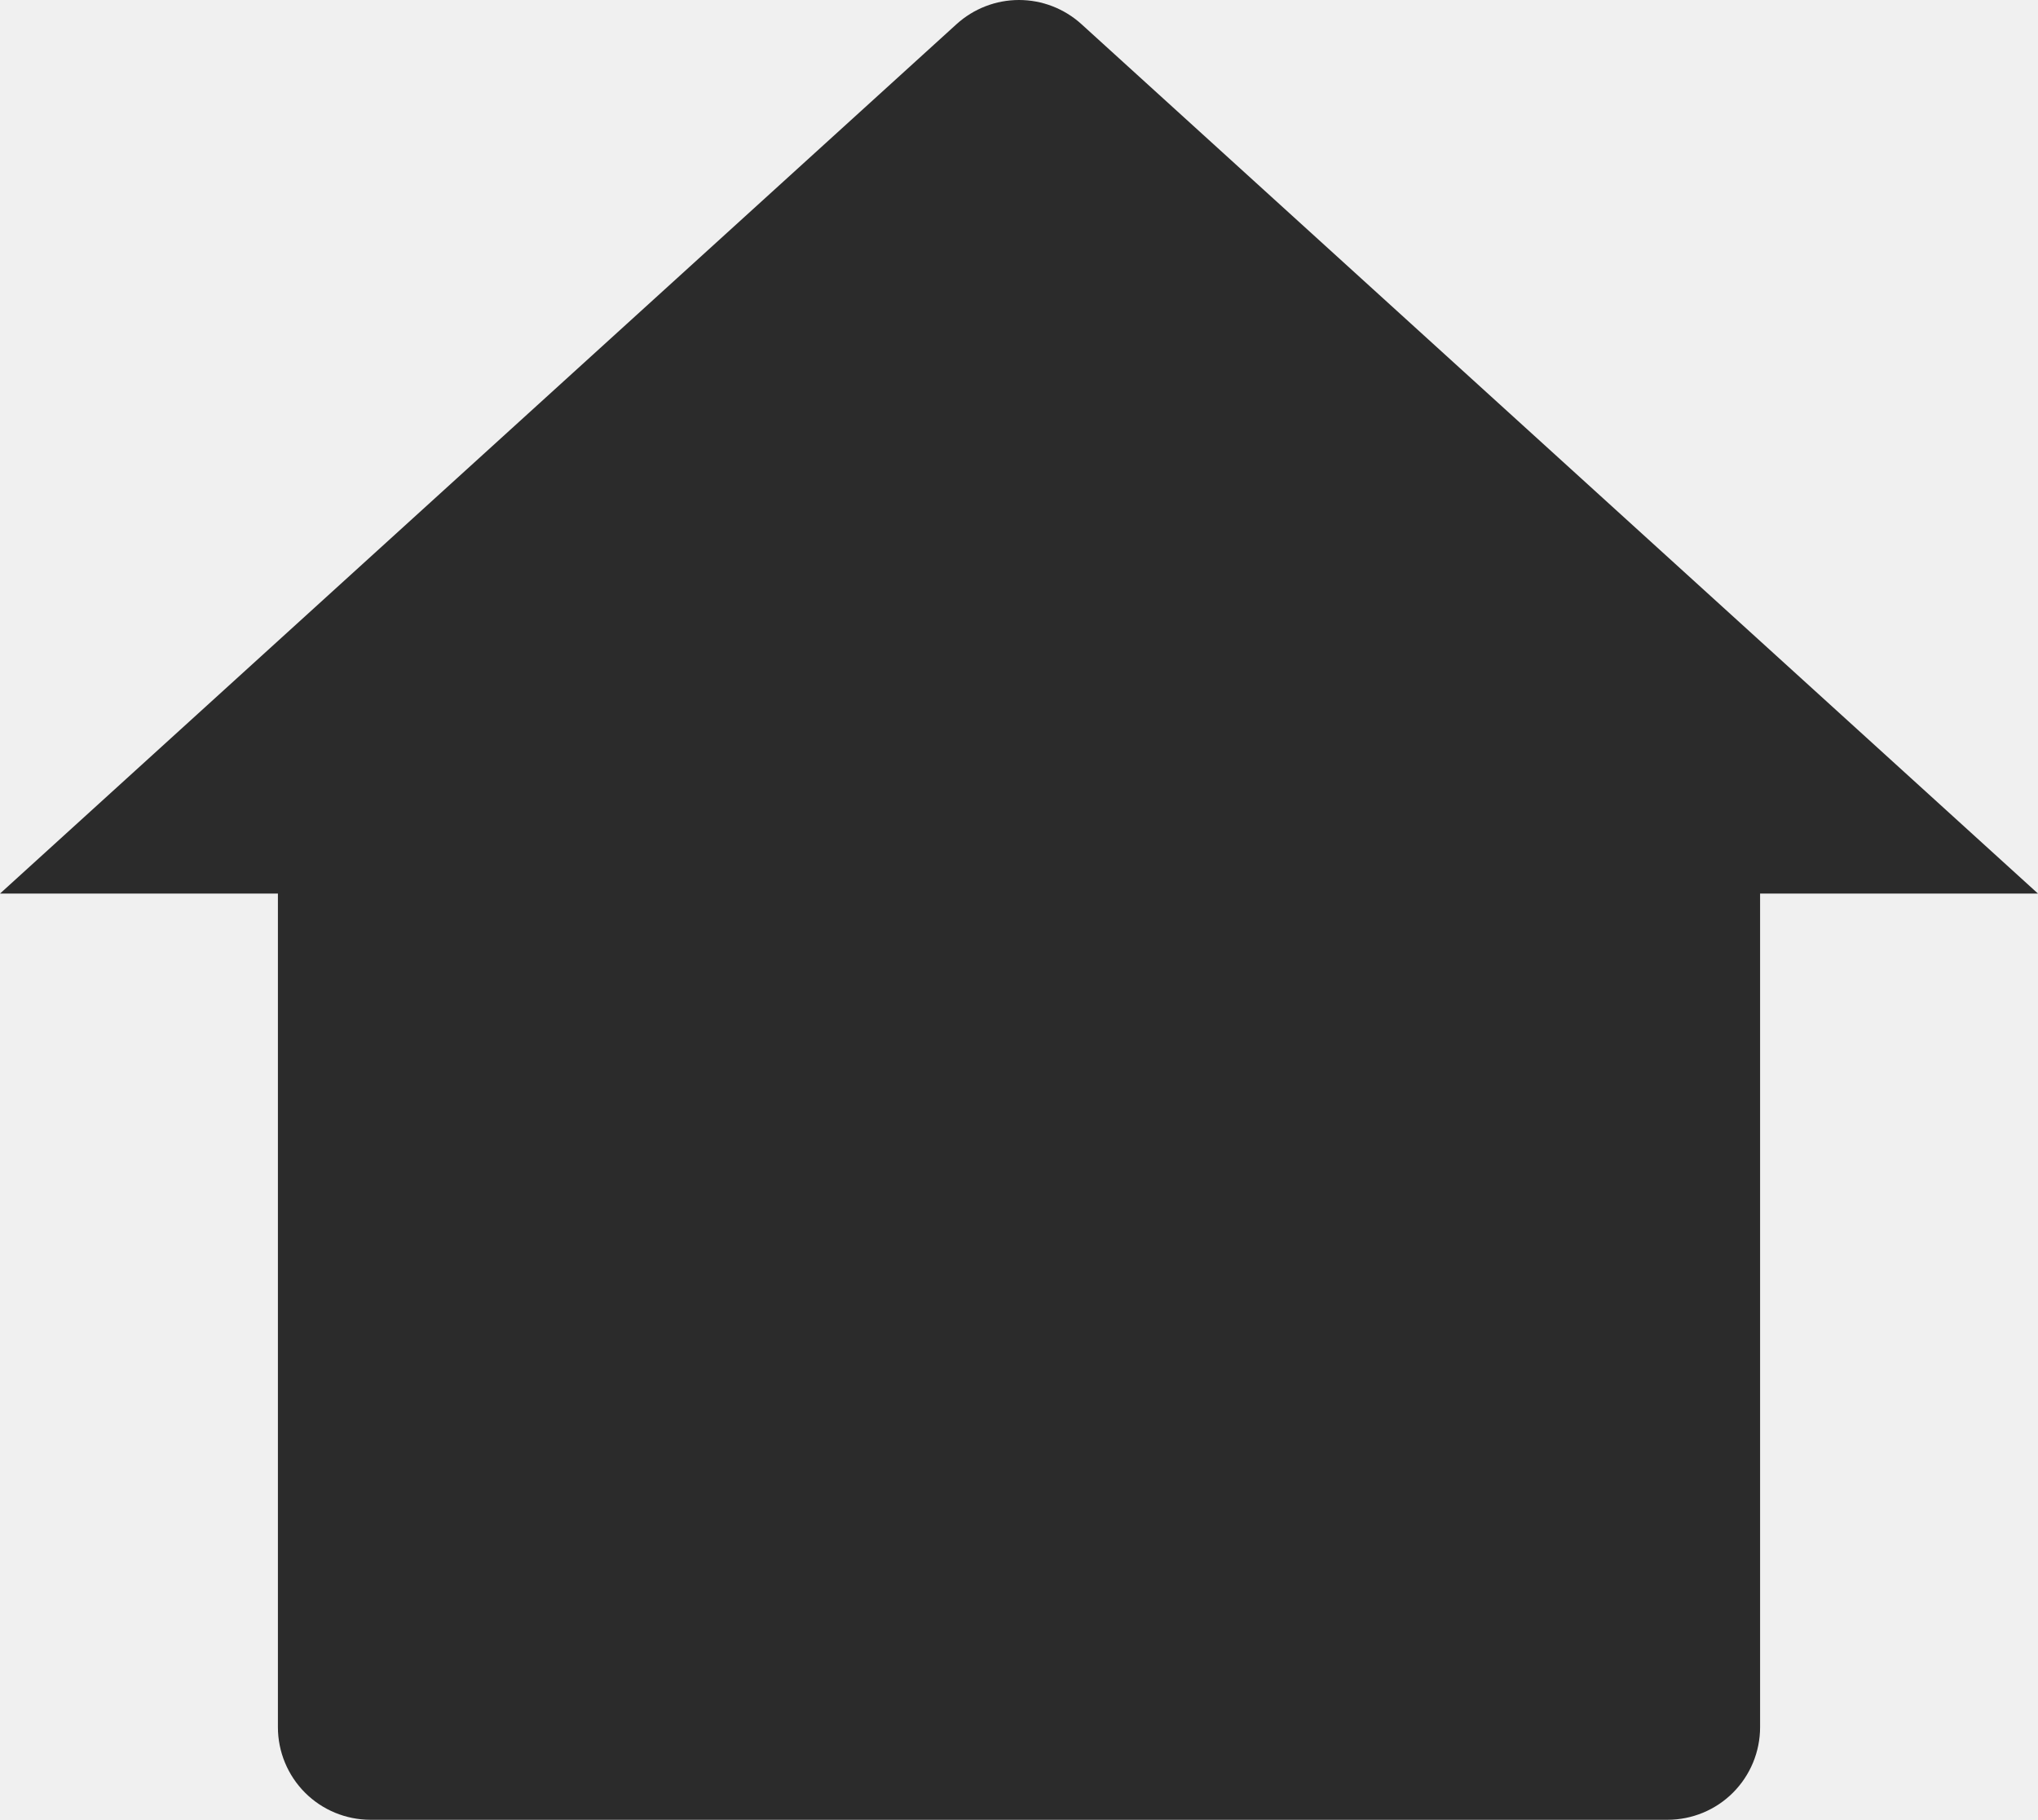
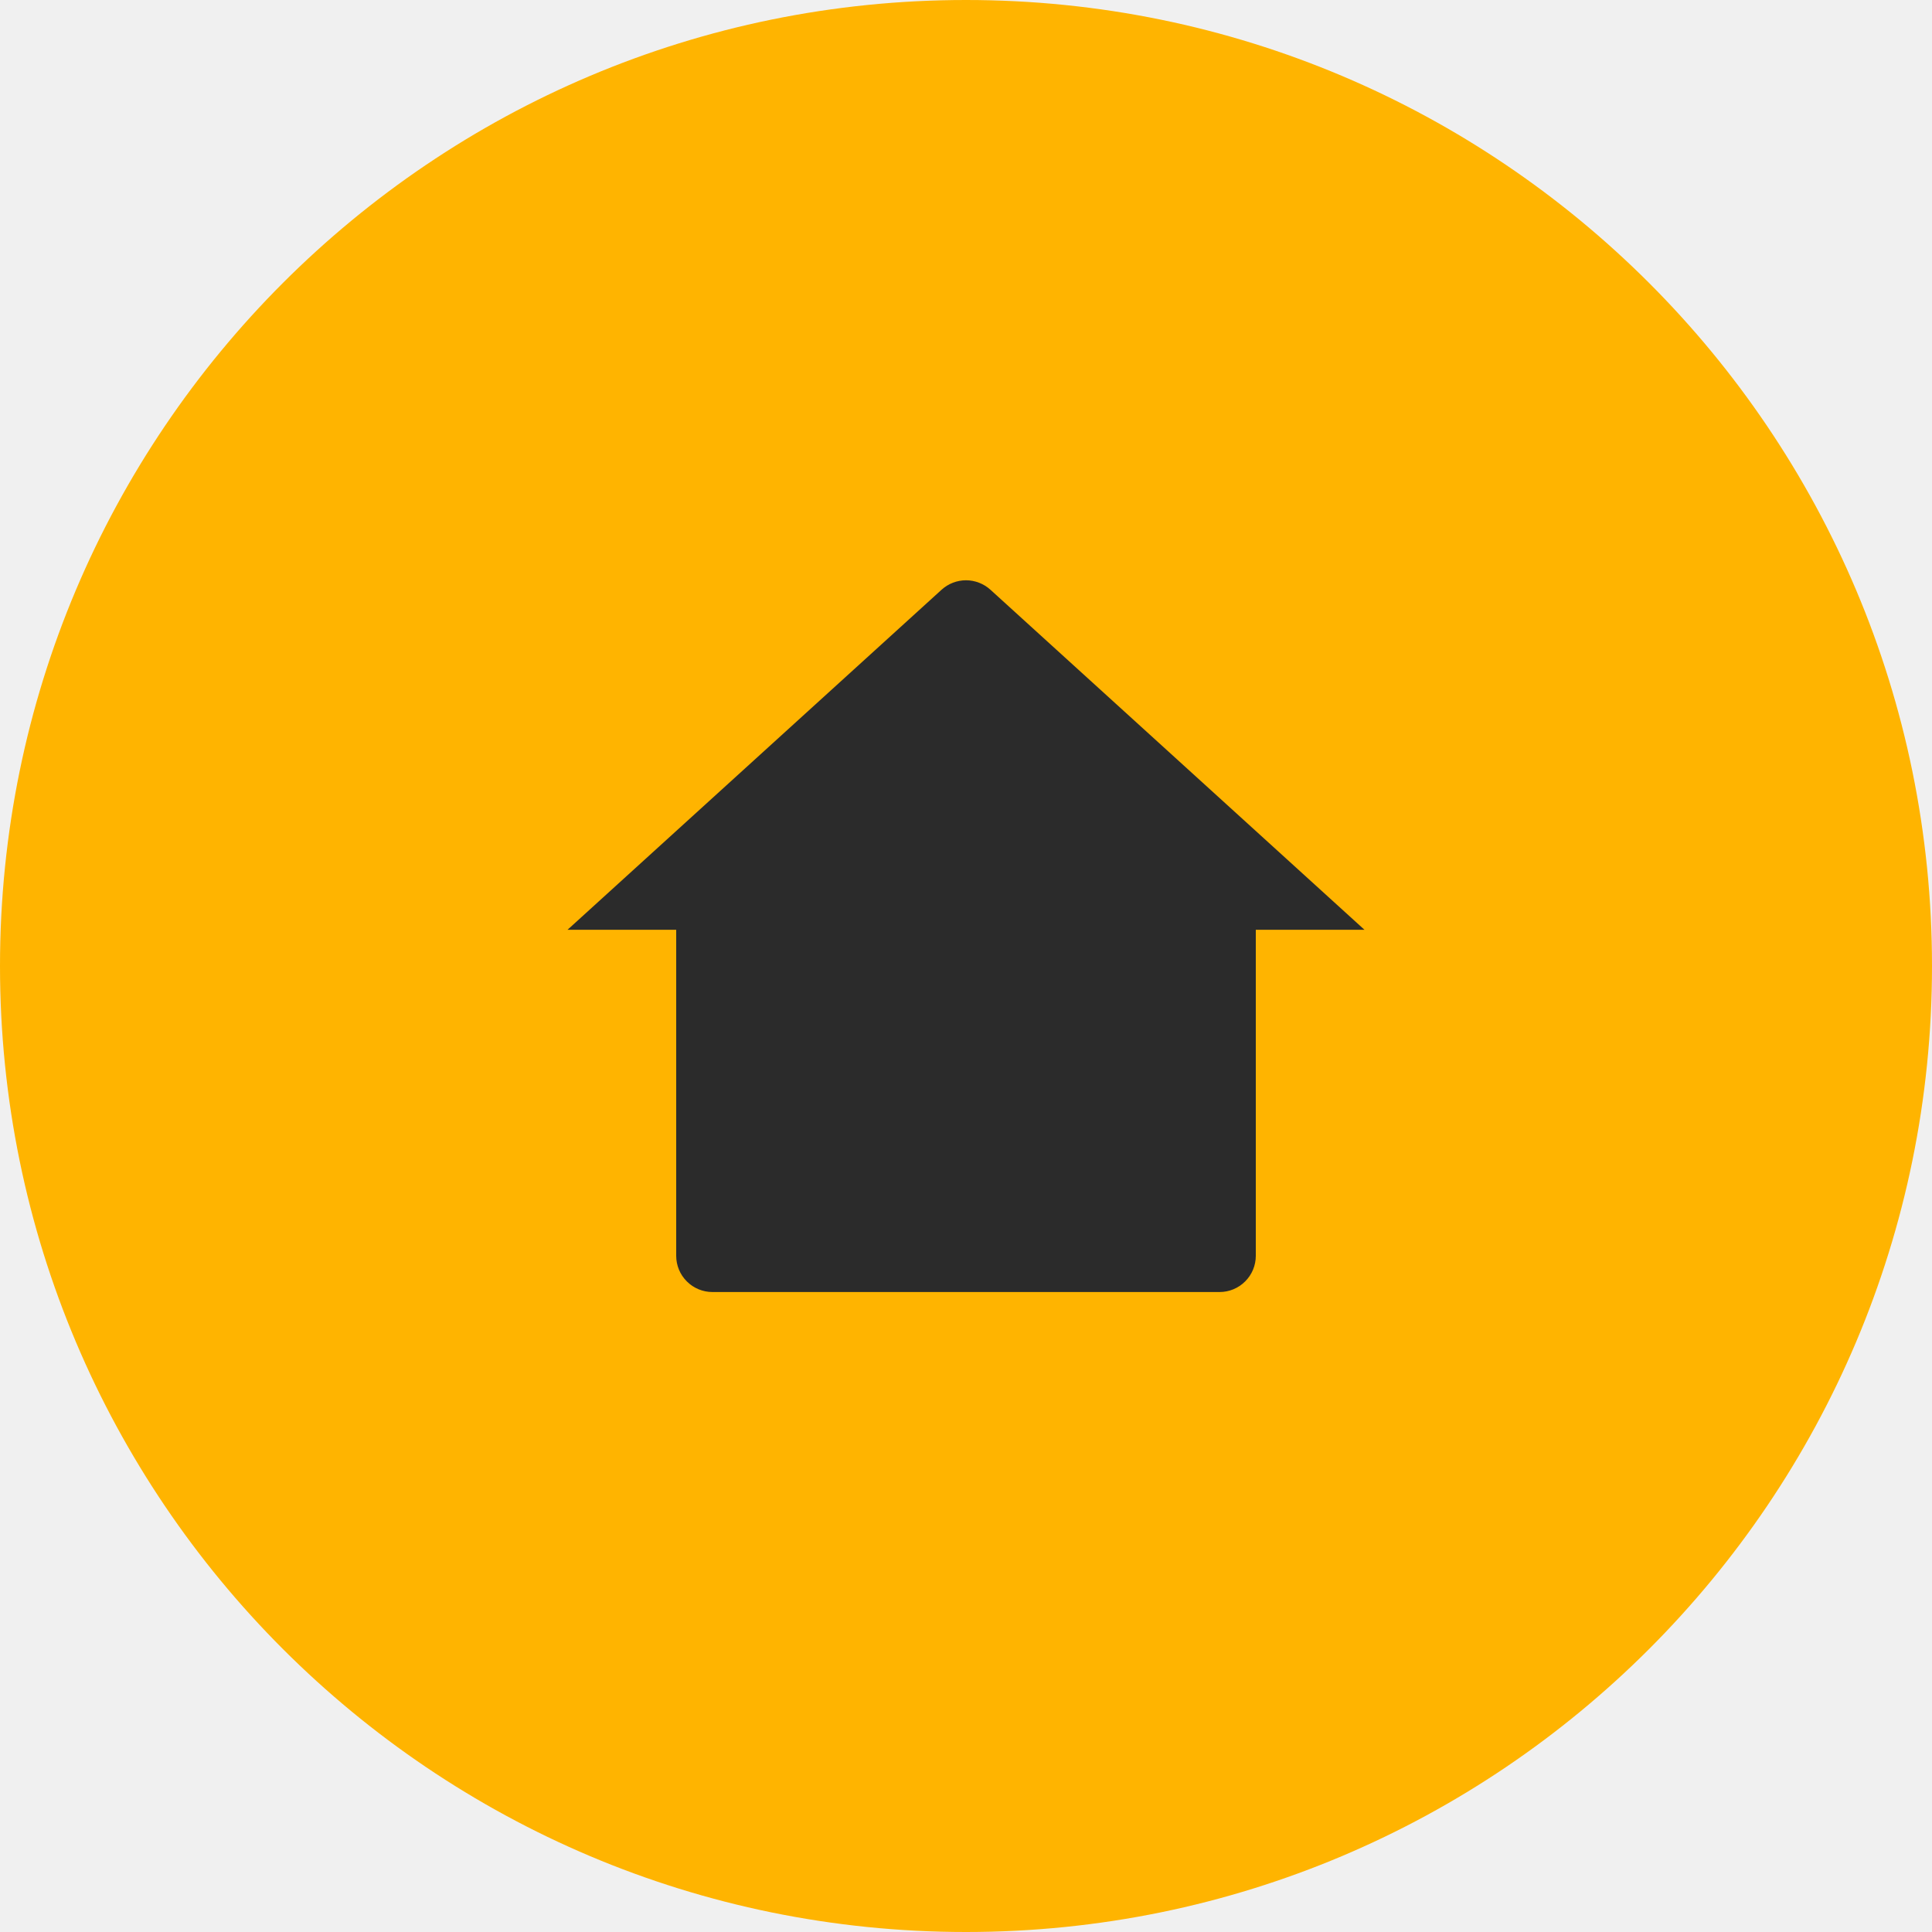
- <svg xmlns="http://www.w3.org/2000/svg" width="16.5" height="14.736" viewBox="0 0 16.5 14.736" fill="none">
-   <defs />
-   <path id="Vector" d="M14.25 13.986C14.25 14.185 14.171 14.376 14.03 14.517C13.89 14.657 13.699 14.736 13.5 14.736L3 14.736C2.801 14.736 2.61 14.657 2.47 14.517C2.329 14.376 2.25 14.185 2.25 13.986L2.25 7.236L0 7.236L7.745 0.195C7.883 0.07 8.063 0 8.25 0C8.437 0 8.617 0.07 8.755 0.195L16.5 7.236L14.25 7.236L14.25 13.986Z" fill="#2B2B2B" fill-opacity="1" fill-rule="nonzero" />
+ <svg xmlns="http://www.w3.org/2000/svg" width="40" height="40" viewBox="0 0 40 40" fill="none">
+   <defs>
+     <clipPath id="clip1_250">
+       <rect id="Icons/Home" width="18" height="18" transform="translate(11 11)" fill="white" fill-opacity="0" />
+     </clipPath>
+   </defs>
+   <circle id="Ellipse 10" cx="20" cy="20" r="20" fill="#FFB400" fill-opacity="1" />
+   <rect id="Icons/Home" width="18" height="18" transform="translate(11 11)" fill="#FFFFFF" fill-opacity="0" />
+   <rect id="Icons/Home" width="18" height="18" transform="translate(11 11)" fill="#FFFFFF" fill-opacity="0" />
+   <rect id="Icons/Home" width="18" height="18" transform="translate(11 11)" fill="#FFFFFF" fill-opacity="0" />
+   <rect id="Icons/Home" width="18" height="18" transform="translate(11 11)" fill="#FFFFFF" fill-opacity="0" />
+   <g clip-path="url(#clip1_250)">
+     <path id="Vector" d="M26 26C26 26.199 25.921 26.39 25.78 26.53C25.64 26.671 25.449 26.75 25.25 26.75L14.75 26.75C14.551 26.75 14.36 26.671 14.22 26.53C14.079 26.39 14 26.199 14 26L14 19.25L11.75 19.25L19.495 12.209C19.633 12.084 19.813 12.014 20 12.014C20.187 12.014 20.366 12.084 20.505 12.209L28.25 19.25L26 19.25L26 26Z" fill="#2B2B2B" fill-opacity="1" fill-rule="nonzero" />
+   </g>
</svg>
